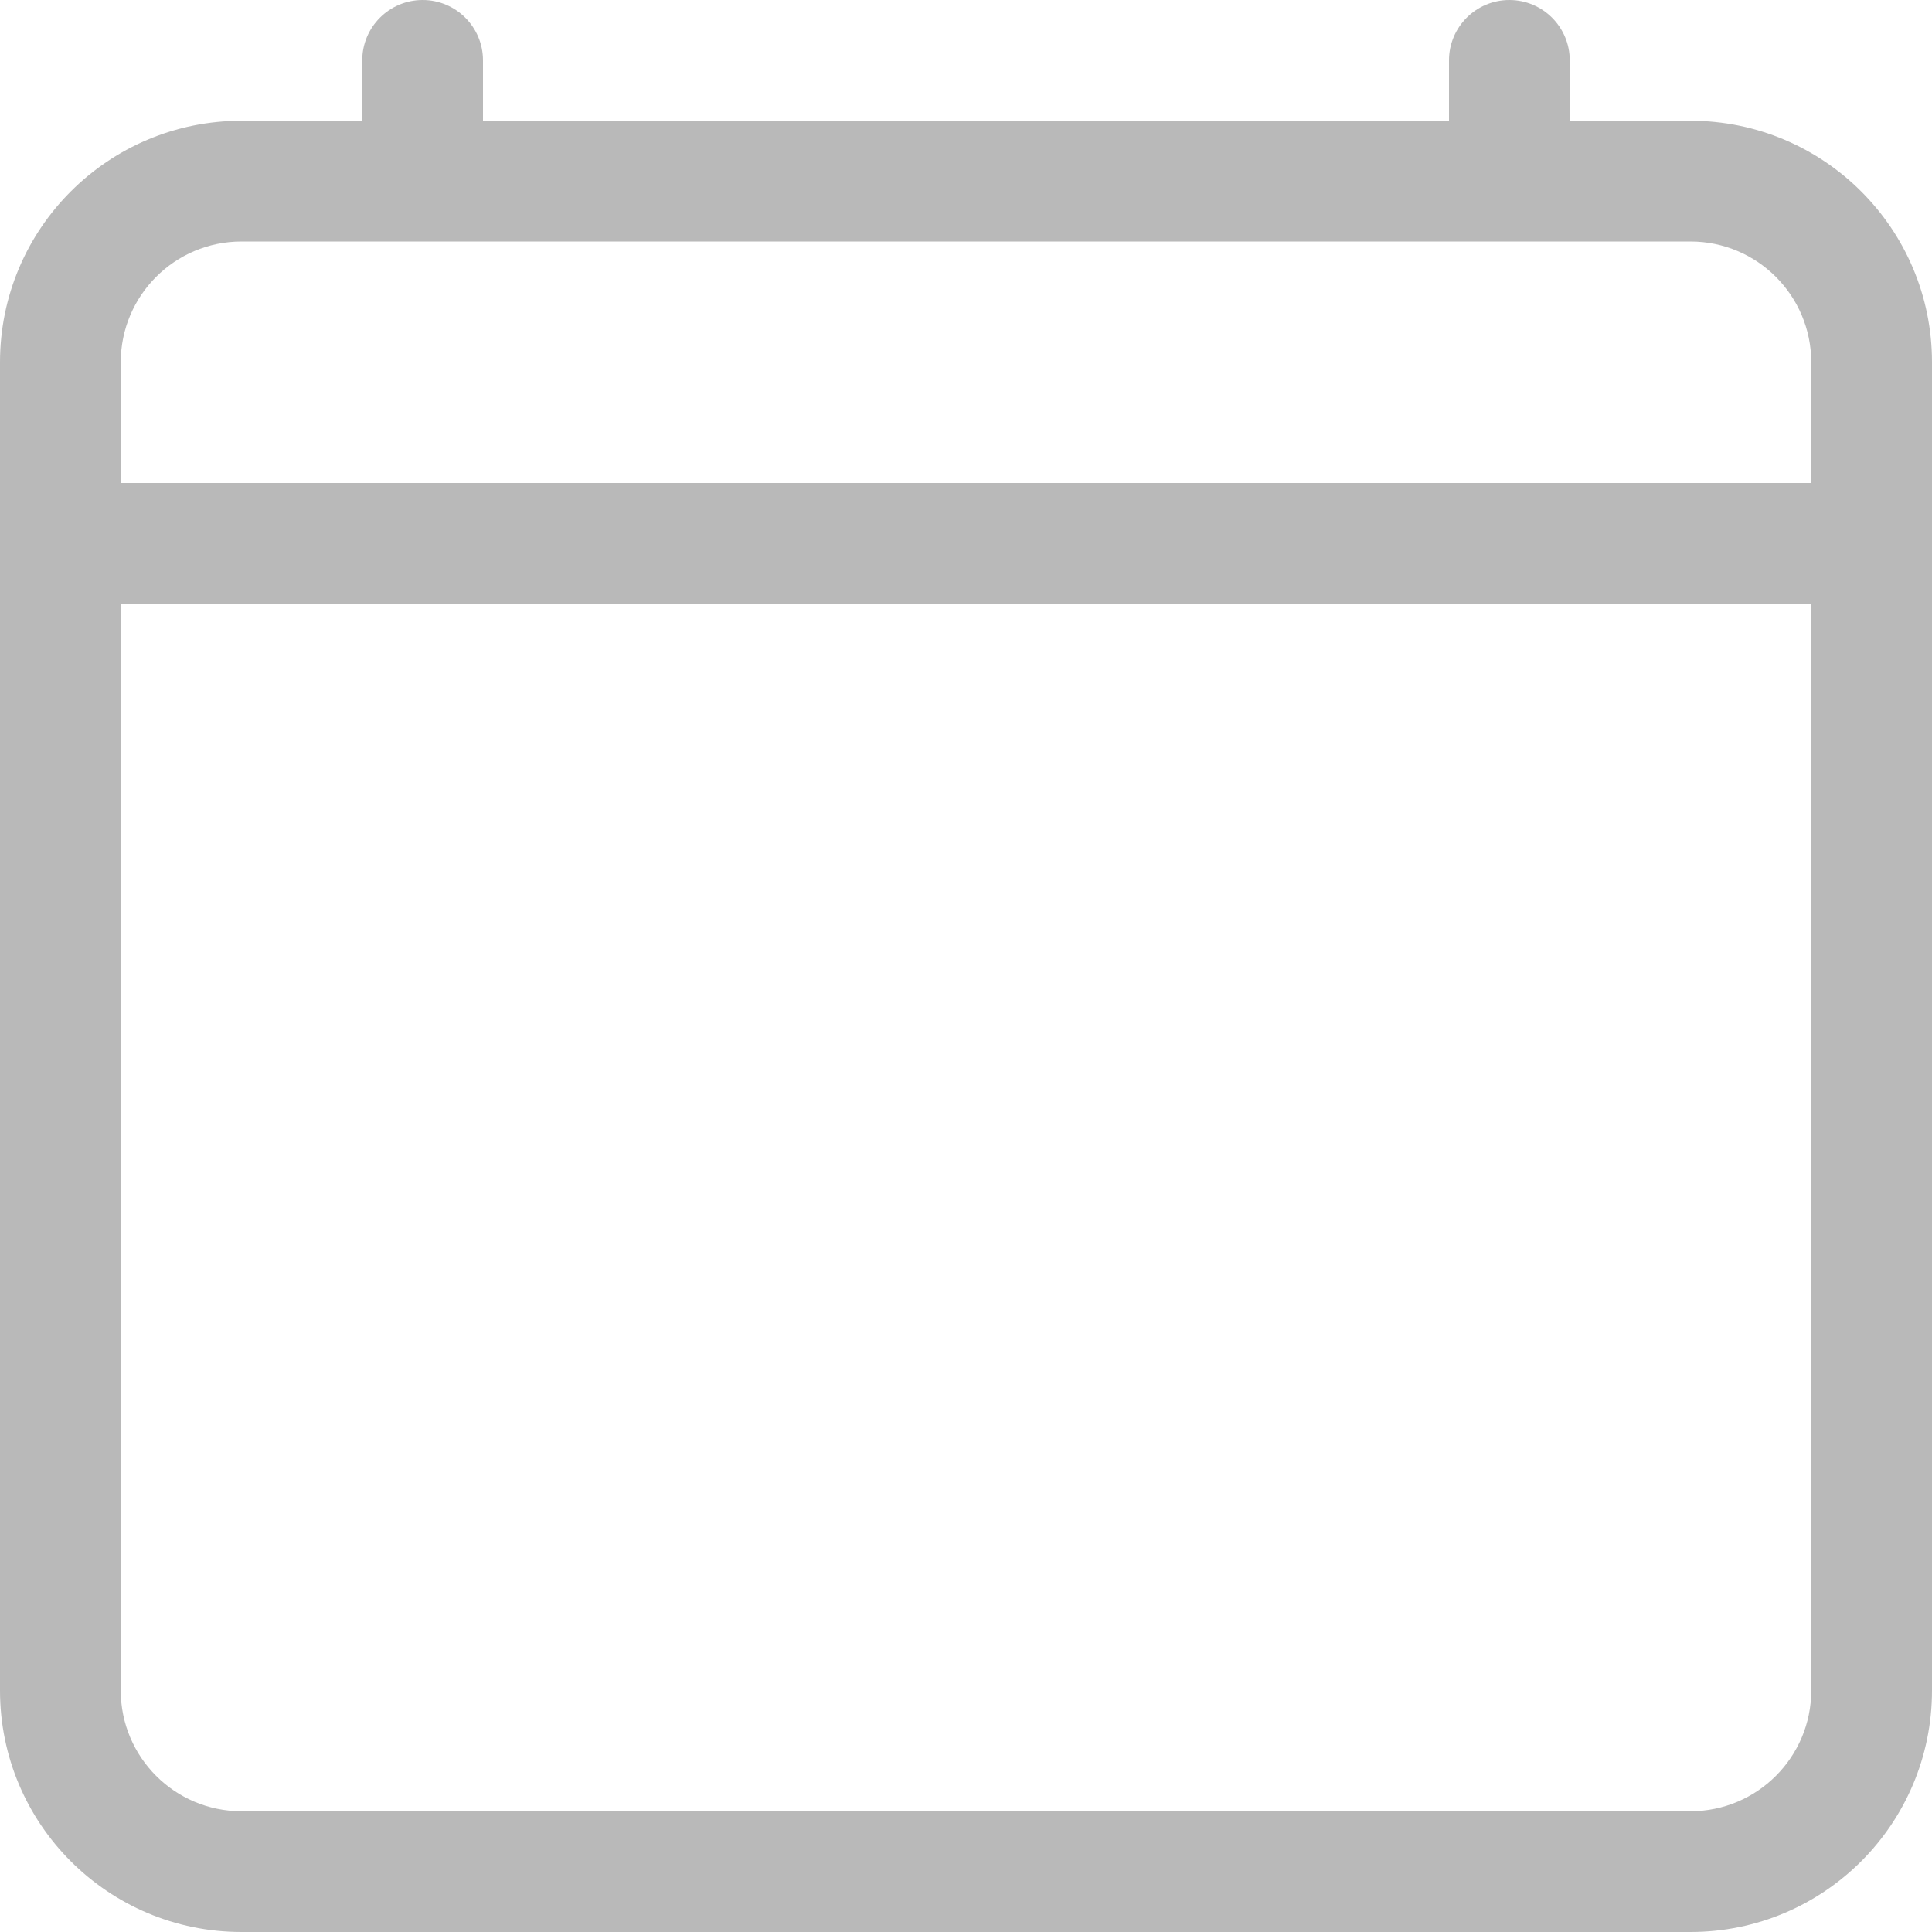
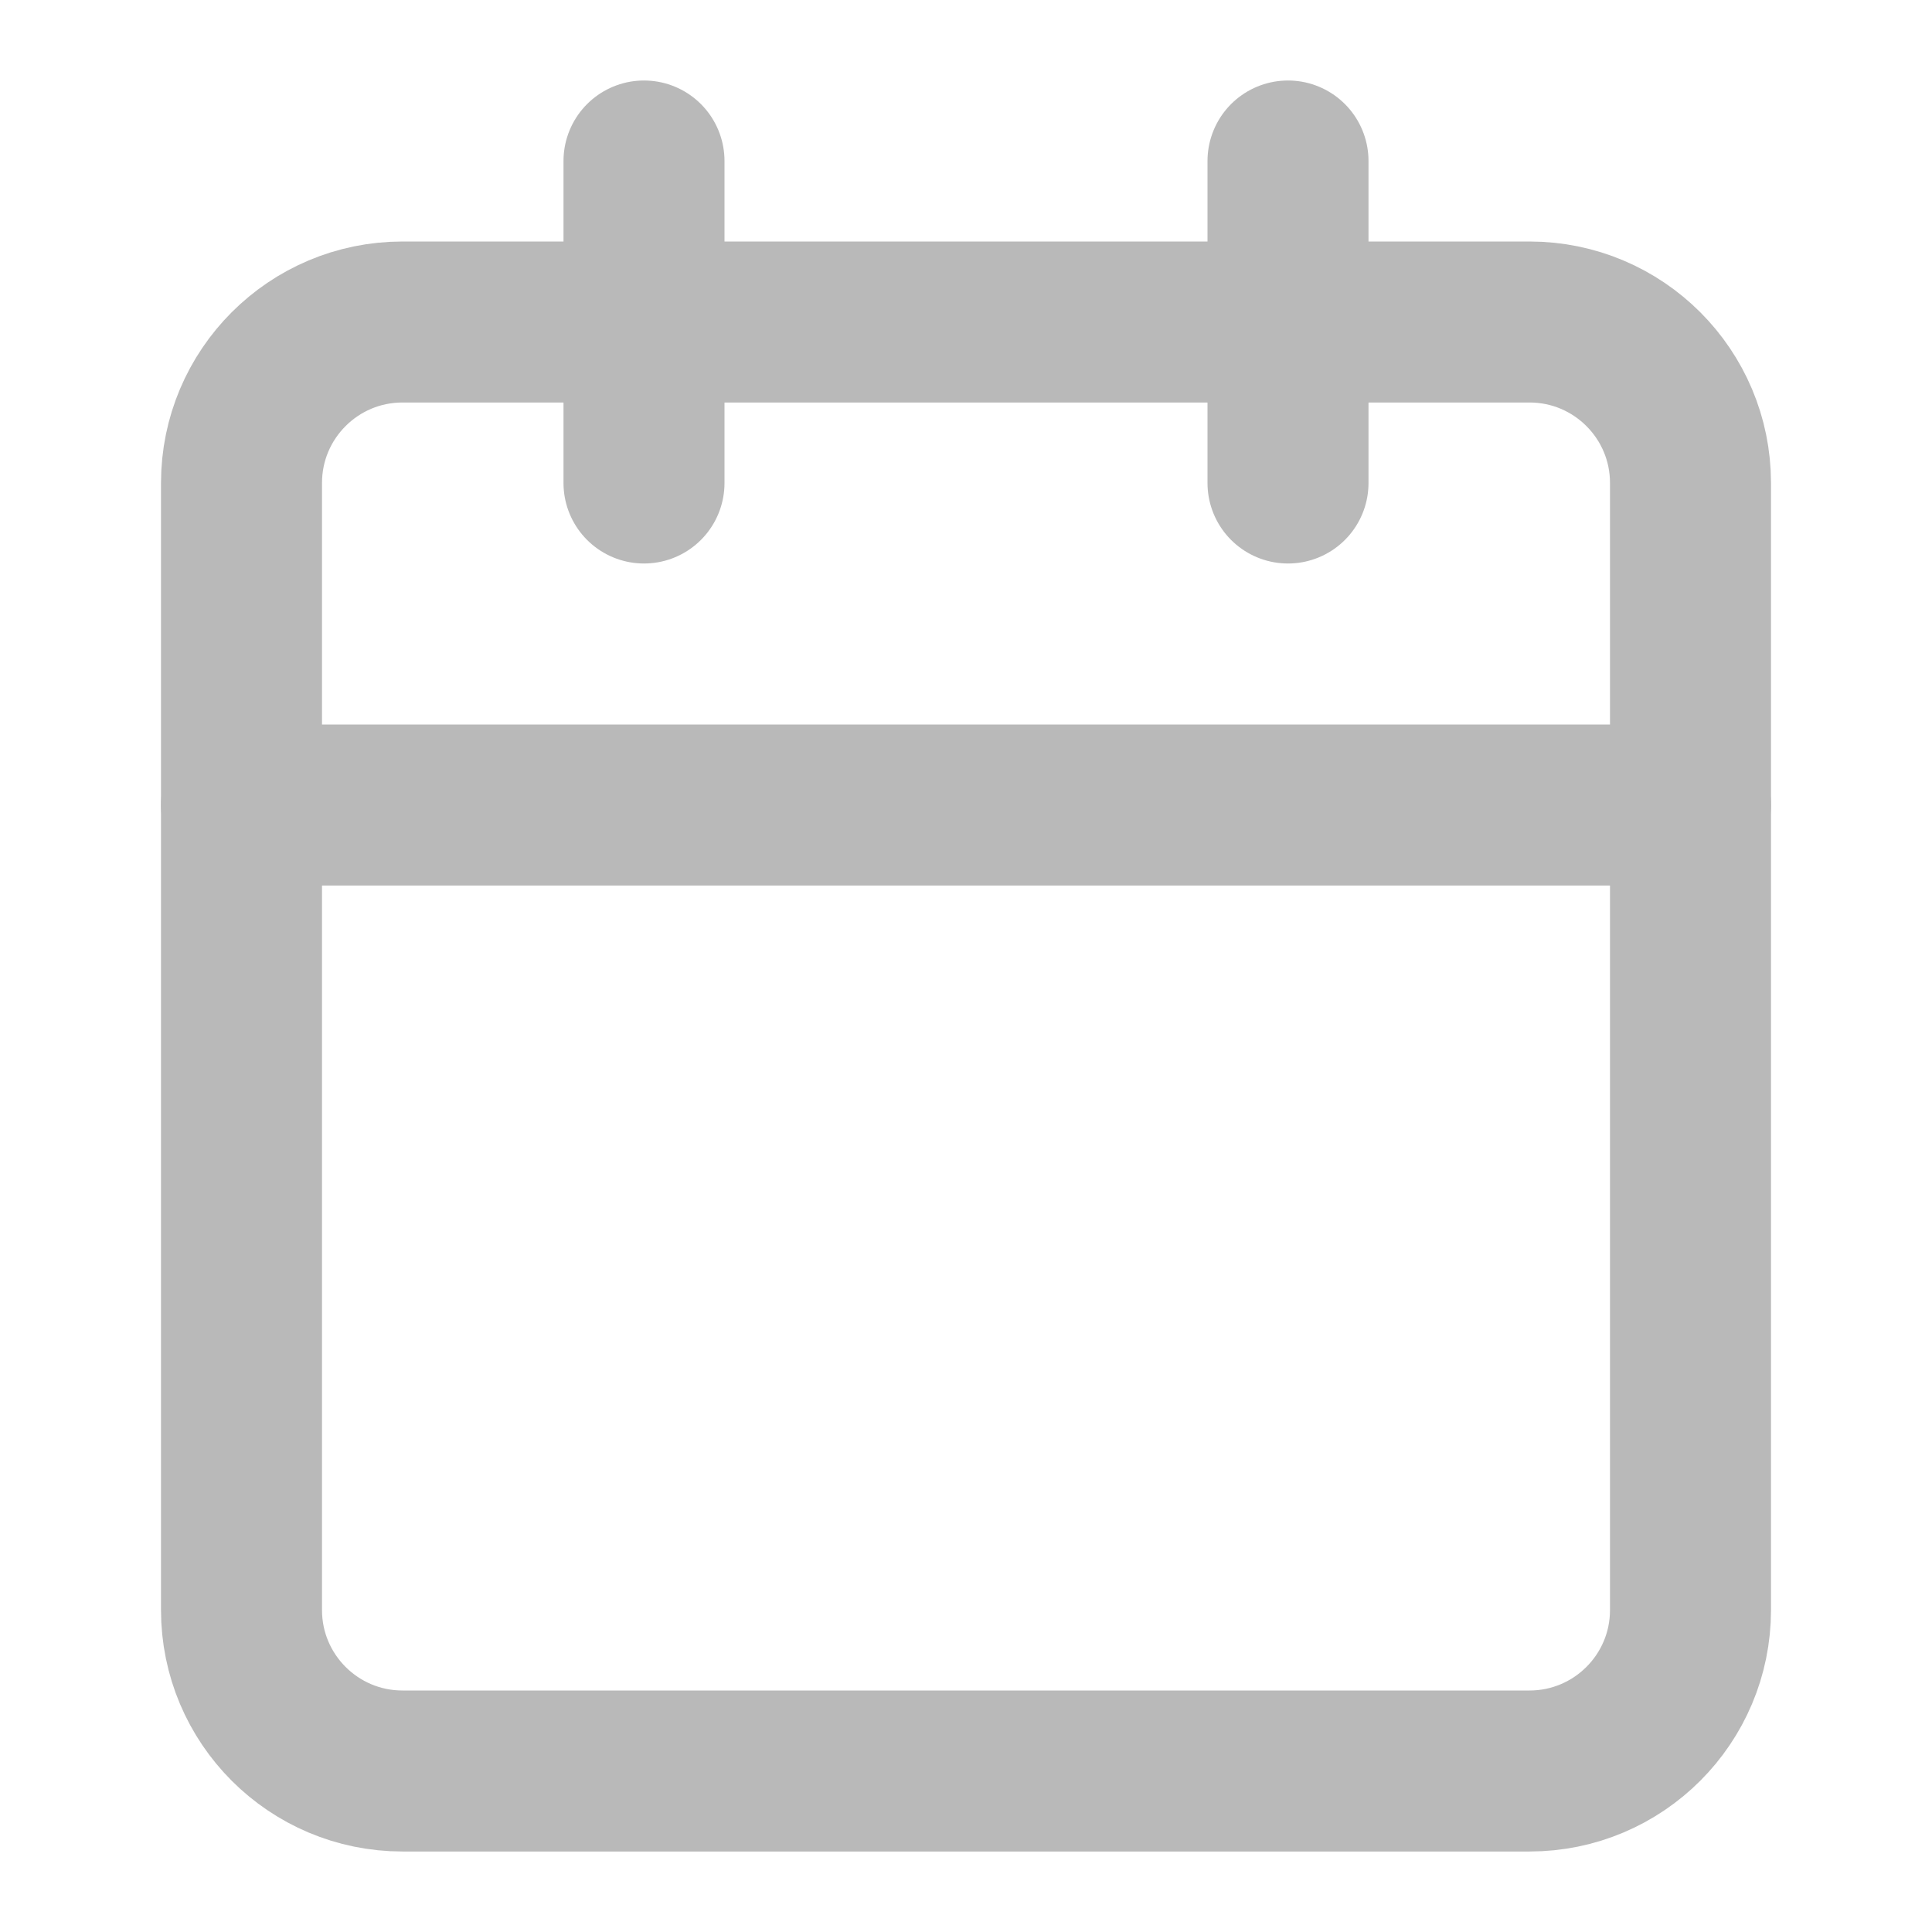
- <svg xmlns="http://www.w3.org/2000/svg" width="16" height="16" fill="#b9b9b9" viewBox="0 0 16 16">
-   <path d="M3.5 0a.5.5 0 0 1 .5.5V1h8V.5a.5.5 0 0 1 1 0V1h1a2 2 0 0 1 2 2v11a2 2 0 0 1-2 2H2a2 2 0 0 1-2-2V3a2 2 0 0 1 2-2h1V.5a.5.5 0 0 1 .5-.5M2 2a1 1 0 0 0-1 1v1h14V3a1 1 0 0 0-1-1zm13 3H1v9a1 1 0 0 0 1 1h12a1 1 0 0 0 1-1z" />
+ <svg xmlns="http://www.w3.org/2000/svg" width="24" height="24" viewBox="0 0 24 24" fill="none" stroke="#b9b9b9" stroke-width="2" stroke-linecap="round" stroke-linejoin="round" class="lucide lucide-calendar-icon lucide-calendar">
+   <path d="M8 2v4" />
+   <path d="M16 2v4" />
+   <rect width="18" height="18" x="3" y="4" rx="2" />
+   <path d="M3 10h18" />
</svg>
